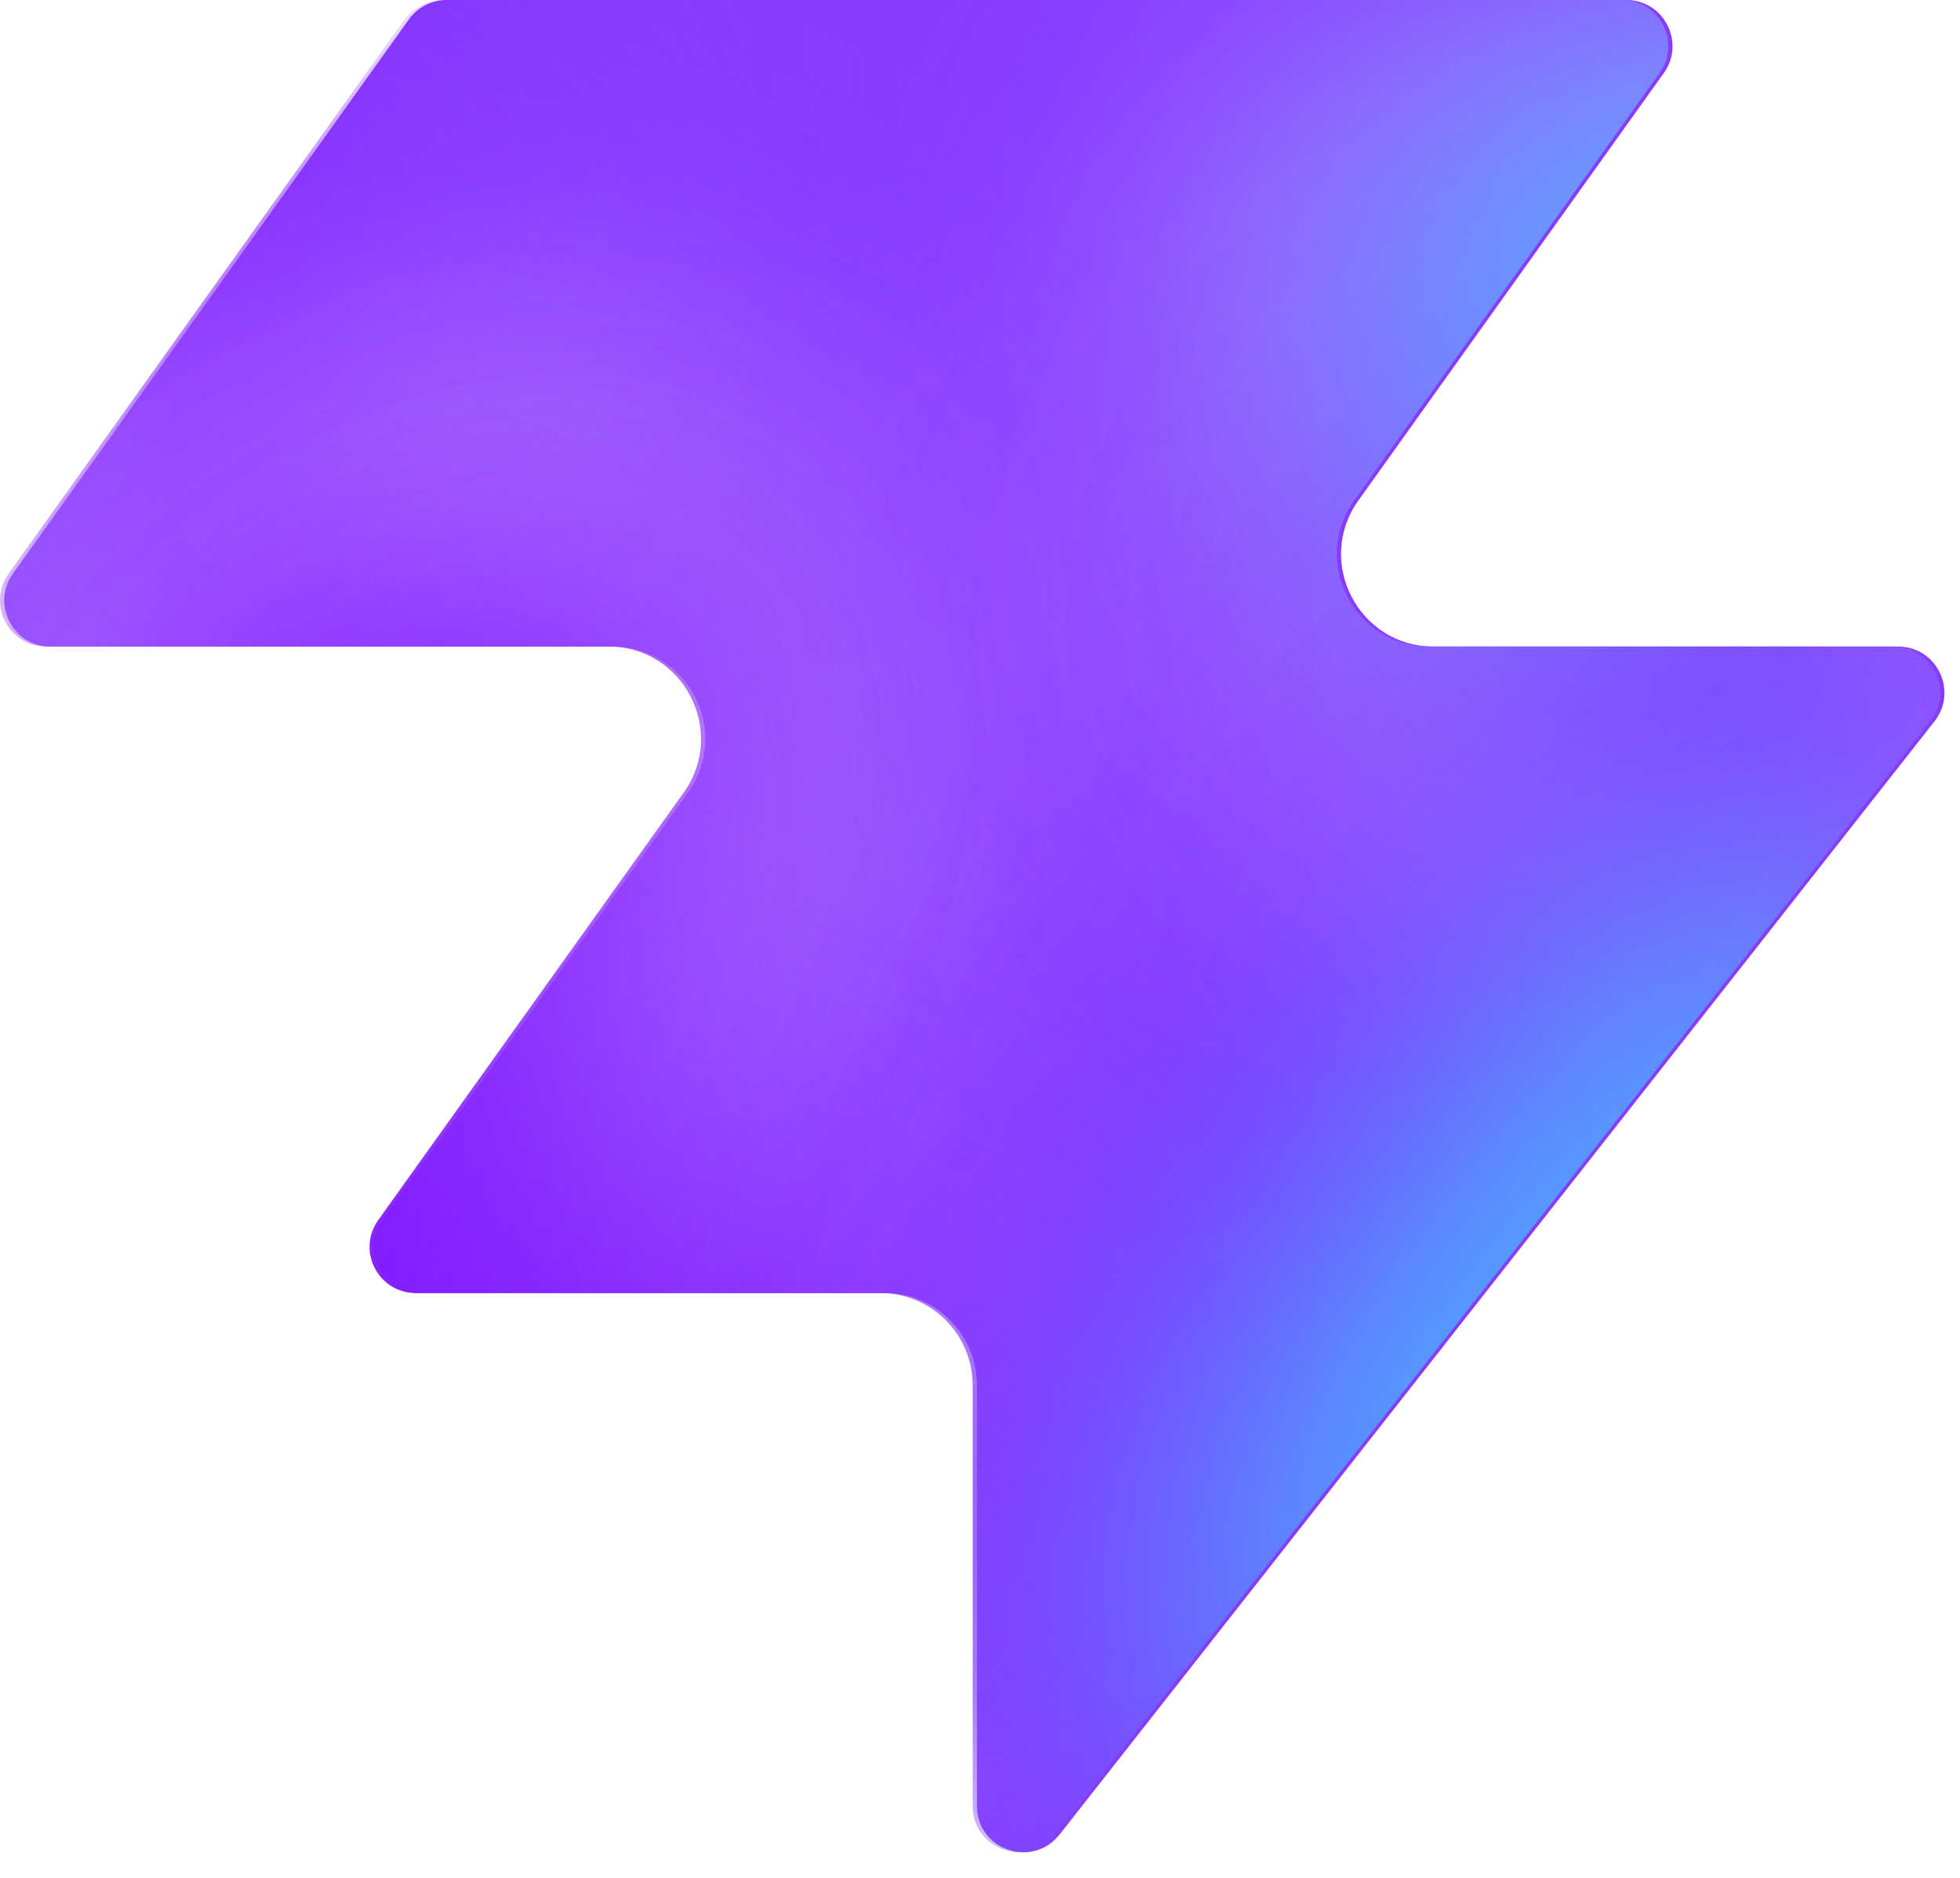
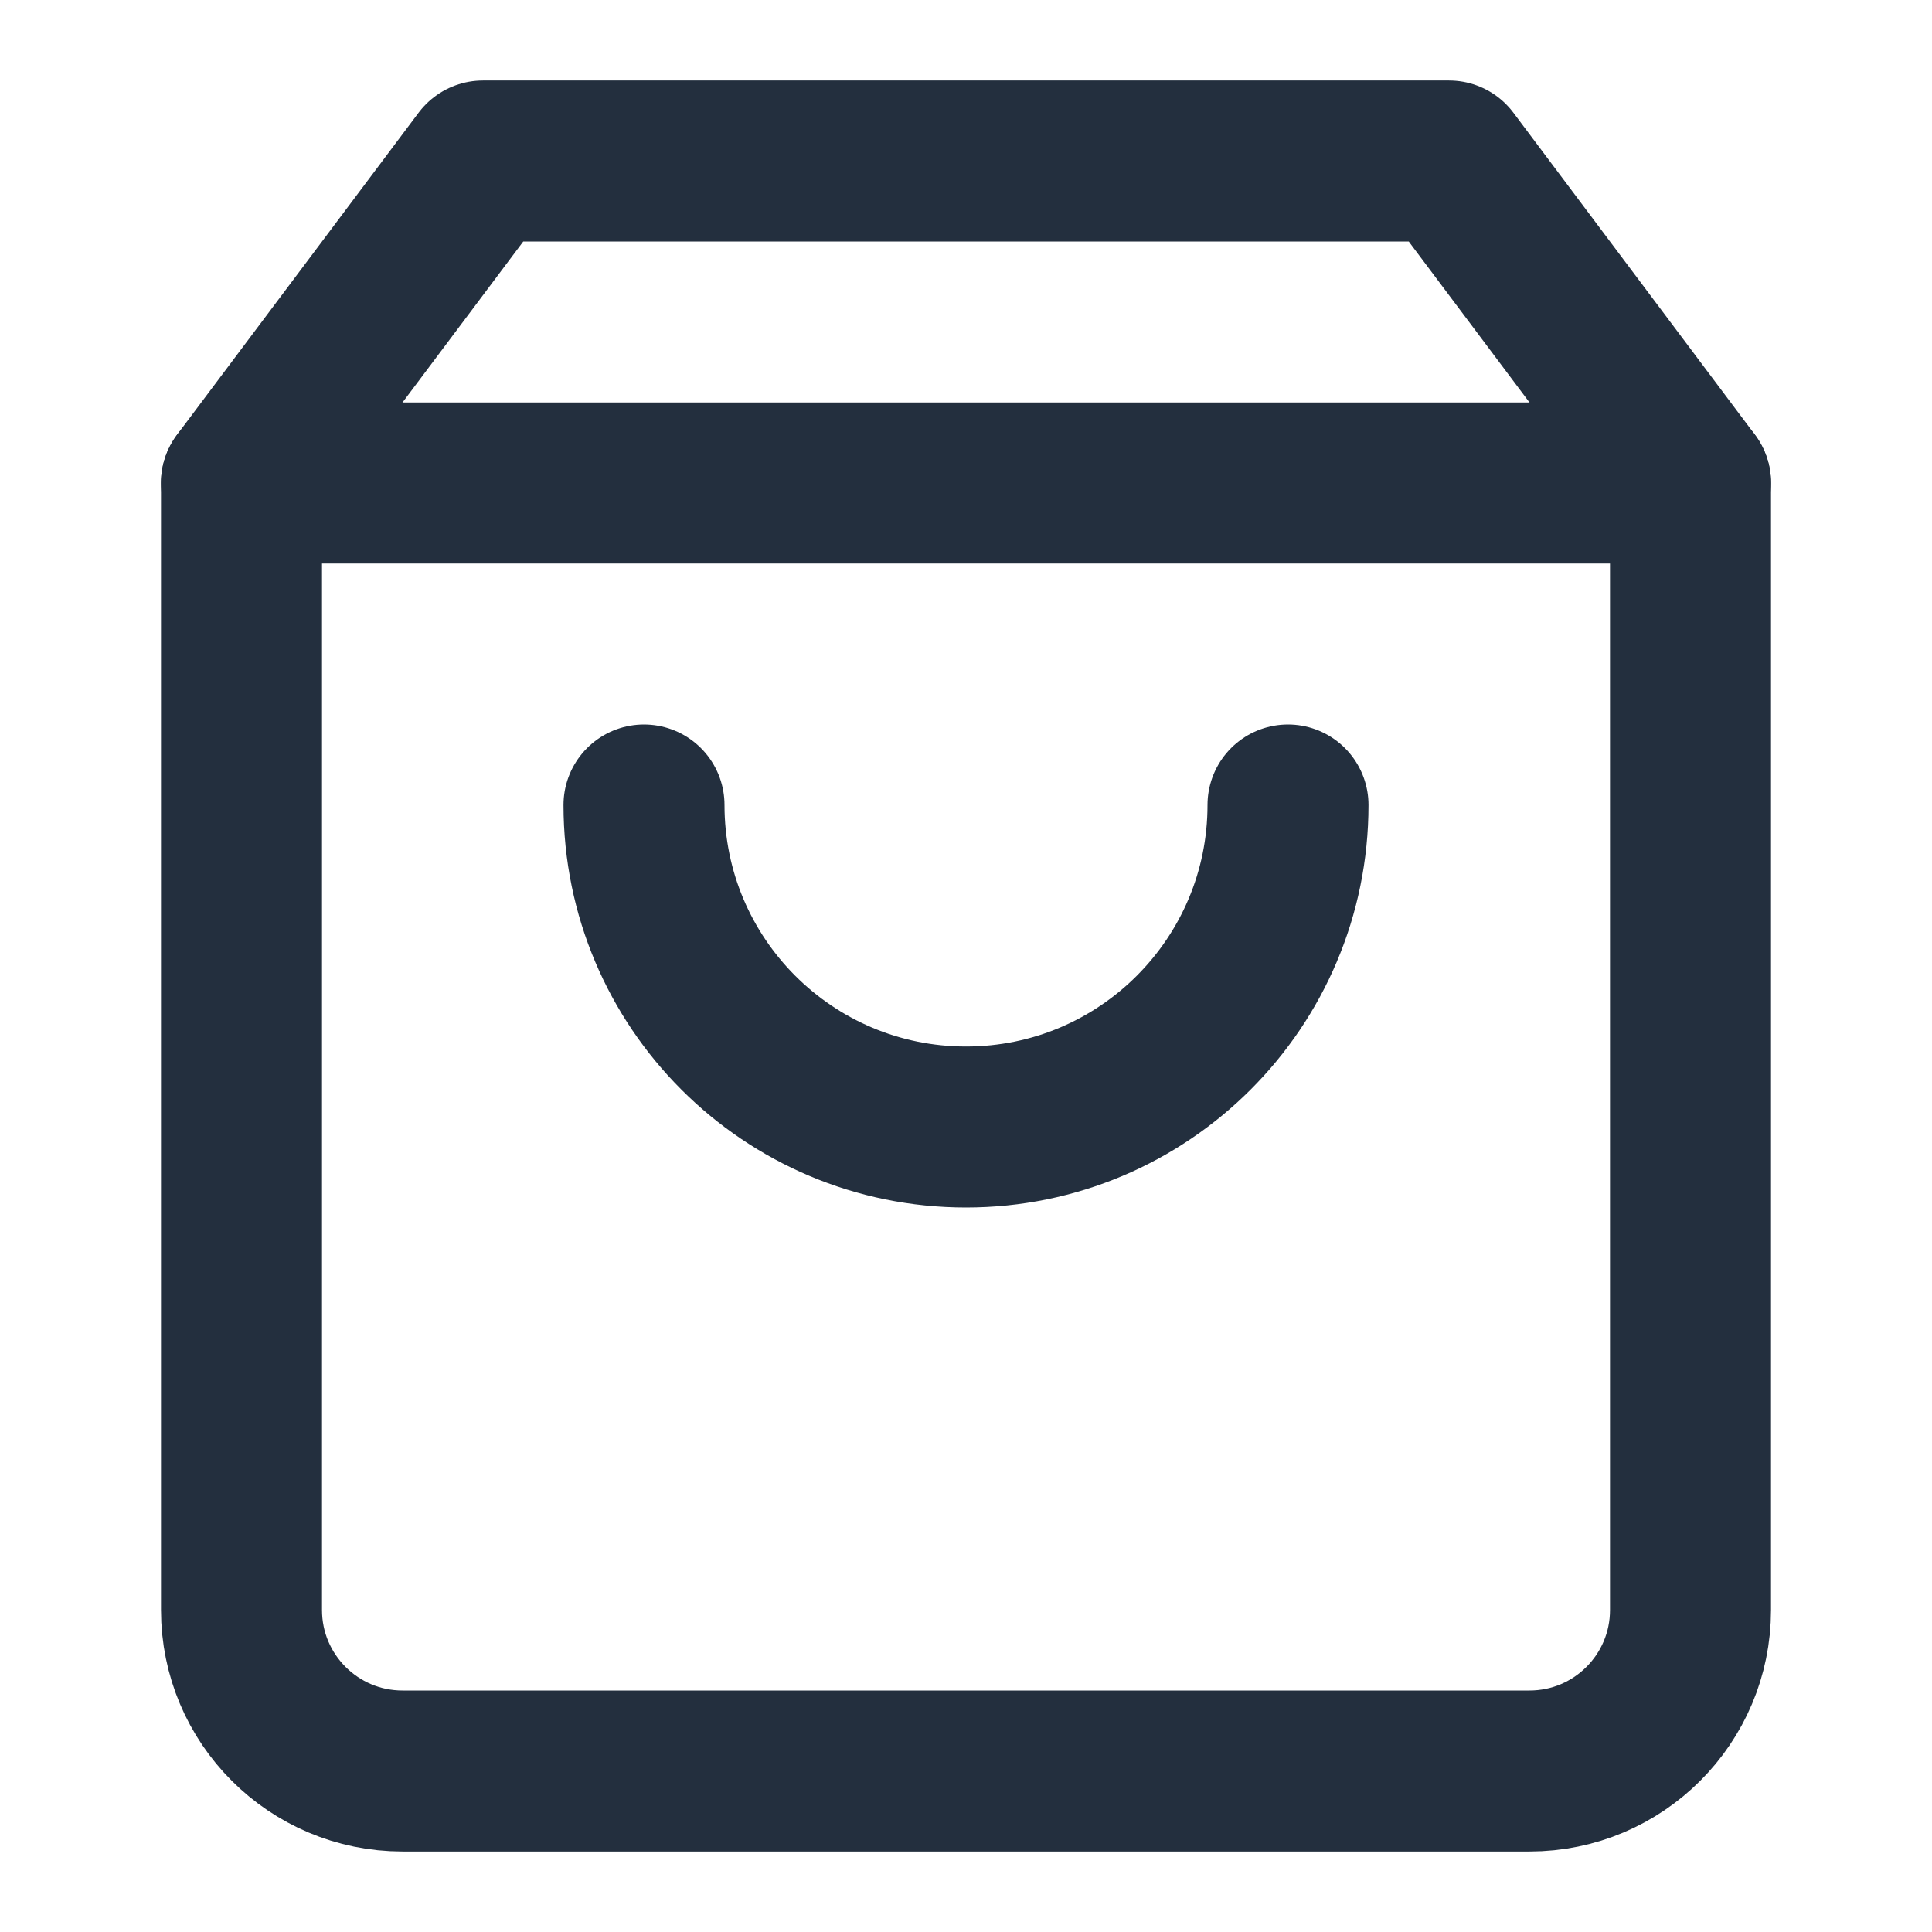
- <svg xmlns="http://www.w3.org/2000/svg" width="48" height="46" fill="none" viewBox="0 0 48 46">
-   <path fill="#863bff" d="M25.946 44.938c-.664.845-2.021.375-2.021-.698V33.937a2.26 2.26 0 0 0-2.262-2.262H10.287c-.92 0-1.456-1.04-.92-1.788l7.48-10.471c1.07-1.497 0-3.578-1.842-3.578H1.237c-.92 0-1.456-1.04-.92-1.788L10.013.474c.214-.297.556-.474.92-.474h28.894c.92 0 1.456 1.04.92 1.788l-7.48 10.471c-1.07 1.498 0 3.579 1.842 3.579h11.377c.943 0 1.473 1.088.89 1.83L25.947 44.94z" style="fill:#863bff;fill:color(display-p3 .525 .23 1);fill-opacity:1" />
-   <mask id="a" width="48" height="46" x="0" y="0" maskUnits="userSpaceOnUse" style="mask-type:alpha">
-     <path fill="#000" d="M25.842 44.938c-.664.844-2.021.375-2.021-.698V33.937a2.26 2.26 0 0 0-2.262-2.262H10.183c-.92 0-1.456-1.04-.92-1.788l7.48-10.471c1.07-1.498 0-3.579-1.842-3.579H1.133c-.92 0-1.456-1.04-.92-1.787L9.91.473c.214-.297.556-.474.92-.474h28.894c.92 0 1.456 1.04.92 1.788l-7.48 10.471c-1.07 1.498 0 3.578 1.842 3.578h11.377c.943 0 1.473 1.088.89 1.832L25.843 44.94z" style="fill:#000;fill-opacity:1" />
-   </mask>
-   <g mask="url(#a)">
-     <g filter="url(#b)">
-       <ellipse cx="5.508" cy="14.704" fill="#ede6ff" rx="5.508" ry="14.704" style="fill:#ede6ff;fill:color(display-p3 .927 .903 1);fill-opacity:1" transform="matrix(.00324 1 1 -.00324 -4.47 31.516)" />
-     </g>
-     <g filter="url(#c)">
-       <ellipse cx="10.399" cy="29.851" fill="#ede6ff" rx="10.399" ry="29.851" style="fill:#ede6ff;fill:color(display-p3 .927 .903 1);fill-opacity:1" transform="matrix(.00324 1 1 -.00324 -39.328 7.883)" />
-     </g>
-     <g filter="url(#d)">
-       <ellipse cx="5.508" cy="30.487" fill="#7e14ff" rx="5.508" ry="30.487" style="fill:#7e14ff;fill:color(display-p3 .492 .077 1);fill-opacity:1" transform="rotate(89.814 -25.913 -14.639)scale(1 -1)" />
-     </g>
-     <g filter="url(#e)">
-       <ellipse cx="5.508" cy="30.599" fill="#7e14ff" rx="5.508" ry="30.599" style="fill:#7e14ff;fill:color(display-p3 .492 .077 1);fill-opacity:1" transform="rotate(89.814 -32.644 -3.334)scale(1 -1)" />
-     </g>
-     <g filter="url(#f)">
-       <ellipse cx="5.508" cy="30.599" fill="#7e14ff" rx="5.508" ry="30.599" style="fill:#7e14ff;fill:color(display-p3 .492 .077 1);fill-opacity:1" transform="matrix(.00324 1 1 -.00324 -34.34 30.47)" />
-     </g>
-     <g filter="url(#g)">
-       <ellipse cx="14.072" cy="22.078" fill="#ede6ff" rx="14.072" ry="22.078" style="fill:#ede6ff;fill:color(display-p3 .927 .903 1);fill-opacity:1" transform="rotate(93.35 24.506 48.493)scale(-1 1)" />
-     </g>
-     <g filter="url(#h)">
-       <ellipse cx="3.47" cy="21.501" fill="#7e14ff" rx="3.47" ry="21.501" style="fill:#7e14ff;fill:color(display-p3 .492 .077 1);fill-opacity:1" transform="rotate(89.009 28.708 47.59)scale(-1 1)" />
-     </g>
-     <g filter="url(#i)">
-       <ellipse cx="3.47" cy="21.501" fill="#7e14ff" rx="3.47" ry="21.501" style="fill:#7e14ff;fill:color(display-p3 .492 .077 1);fill-opacity:1" transform="rotate(89.009 28.708 47.59)scale(-1 1)" />
-     </g>
-     <g filter="url(#j)">
-       <ellipse cx=".387" cy="8.972" fill="#7e14ff" rx="4.407" ry="29.108" style="fill:#7e14ff;fill:color(display-p3 .492 .077 1);fill-opacity:1" transform="rotate(39.51 .387 8.972)" />
-     </g>
-     <g filter="url(#k)">
-       <ellipse cx="47.523" cy="-6.092" fill="#7e14ff" rx="4.407" ry="29.108" style="fill:#7e14ff;fill:color(display-p3 .492 .077 1);fill-opacity:1" transform="rotate(37.892 47.523 -6.092)" />
-     </g>
-     <g filter="url(#l)">
-       <ellipse cx="41.412" cy="6.333" fill="#47bfff" rx="5.971" ry="9.665" style="fill:#47bfff;fill:color(display-p3 .28 .748 1);fill-opacity:1" transform="rotate(37.892 41.412 6.333)" />
-     </g>
-     <g filter="url(#m)">
-       <ellipse cx="-1.879" cy="38.332" fill="#7e14ff" rx="4.407" ry="29.108" style="fill:#7e14ff;fill:color(display-p3 .492 .077 1);fill-opacity:1" transform="rotate(37.892 -1.88 38.332)" />
-     </g>
-     <g filter="url(#n)">
-       <ellipse cx="-1.879" cy="38.332" fill="#7e14ff" rx="4.407" ry="29.108" style="fill:#7e14ff;fill:color(display-p3 .492 .077 1);fill-opacity:1" transform="rotate(37.892 -1.88 38.332)" />
-     </g>
-     <g filter="url(#o)">
-       <ellipse cx="35.651" cy="29.907" fill="#7e14ff" rx="4.407" ry="29.108" style="fill:#7e14ff;fill:color(display-p3 .492 .077 1);fill-opacity:1" transform="rotate(37.892 35.651 29.907)" />
-     </g>
-     <g filter="url(#p)">
-       <ellipse cx="38.418" cy="32.4" fill="#47bfff" rx="5.971" ry="15.297" style="fill:#47bfff;fill:color(display-p3 .28 .748 1);fill-opacity:1" transform="rotate(37.892 38.418 32.4)" />
-     </g>
-   </g>
-   <defs>
-     <filter id="b" width="60.045" height="41.654" x="-19.77" y="16.149" color-interpolation-filters="sRGB" filterUnits="userSpaceOnUse">
-       <feFlood flood-opacity="0" result="BackgroundImageFix" />
-       <feBlend in="SourceGraphic" in2="BackgroundImageFix" result="shape" />
-       <feGaussianBlur result="effect1_foregroundBlur_2002_17158" stdDeviation="7.659" />
-     </filter>
-     <filter id="c" width="90.34" height="51.437" x="-54.613" y="-7.533" color-interpolation-filters="sRGB" filterUnits="userSpaceOnUse">
-       <feFlood flood-opacity="0" result="BackgroundImageFix" />
-       <feBlend in="SourceGraphic" in2="BackgroundImageFix" result="shape" />
-       <feGaussianBlur result="effect1_foregroundBlur_2002_17158" stdDeviation="7.659" />
-     </filter>
-     <filter id="d" width="79.355" height="29.4" x="-49.64" y="2.03" color-interpolation-filters="sRGB" filterUnits="userSpaceOnUse">
-       <feFlood flood-opacity="0" result="BackgroundImageFix" />
-       <feBlend in="SourceGraphic" in2="BackgroundImageFix" result="shape" />
-       <feGaussianBlur result="effect1_foregroundBlur_2002_17158" stdDeviation="4.596" />
-     </filter>
-     <filter id="e" width="79.579" height="29.4" x="-45.045" y="20.029" color-interpolation-filters="sRGB" filterUnits="userSpaceOnUse">
-       <feFlood flood-opacity="0" result="BackgroundImageFix" />
-       <feBlend in="SourceGraphic" in2="BackgroundImageFix" result="shape" />
-       <feGaussianBlur result="effect1_foregroundBlur_2002_17158" stdDeviation="4.596" />
-     </filter>
-     <filter id="f" width="79.579" height="29.4" x="-43.513" y="21.178" color-interpolation-filters="sRGB" filterUnits="userSpaceOnUse">
-       <feFlood flood-opacity="0" result="BackgroundImageFix" />
-       <feBlend in="SourceGraphic" in2="BackgroundImageFix" result="shape" />
-       <feGaussianBlur result="effect1_foregroundBlur_2002_17158" stdDeviation="4.596" />
-     </filter>
-     <filter id="g" width="74.749" height="58.852" x="15.756" y="-17.901" color-interpolation-filters="sRGB" filterUnits="userSpaceOnUse">
-       <feFlood flood-opacity="0" result="BackgroundImageFix" />
-       <feBlend in="SourceGraphic" in2="BackgroundImageFix" result="shape" />
-       <feGaussianBlur result="effect1_foregroundBlur_2002_17158" stdDeviation="7.659" />
-     </filter>
-     <filter id="h" width="61.377" height="25.362" x="23.548" y="2.284" color-interpolation-filters="sRGB" filterUnits="userSpaceOnUse">
-       <feFlood flood-opacity="0" result="BackgroundImageFix" />
-       <feBlend in="SourceGraphic" in2="BackgroundImageFix" result="shape" />
-       <feGaussianBlur result="effect1_foregroundBlur_2002_17158" stdDeviation="4.596" />
-     </filter>
-     <filter id="i" width="61.377" height="25.362" x="23.548" y="2.284" color-interpolation-filters="sRGB" filterUnits="userSpaceOnUse">
-       <feFlood flood-opacity="0" result="BackgroundImageFix" />
-       <feBlend in="SourceGraphic" in2="BackgroundImageFix" result="shape" />
-       <feGaussianBlur result="effect1_foregroundBlur_2002_17158" stdDeviation="4.596" />
-     </filter>
-     <filter id="j" width="56.045" height="63.649" x="-27.636" y="-22.853" color-interpolation-filters="sRGB" filterUnits="userSpaceOnUse">
-       <feFlood flood-opacity="0" result="BackgroundImageFix" />
-       <feBlend in="SourceGraphic" in2="BackgroundImageFix" result="shape" />
-       <feGaussianBlur result="effect1_foregroundBlur_2002_17158" stdDeviation="4.596" />
-     </filter>
-     <filter id="k" width="54.814" height="64.646" x="20.116" y="-38.415" color-interpolation-filters="sRGB" filterUnits="userSpaceOnUse">
-       <feFlood flood-opacity="0" result="BackgroundImageFix" />
-       <feBlend in="SourceGraphic" in2="BackgroundImageFix" result="shape" />
-       <feGaussianBlur result="effect1_foregroundBlur_2002_17158" stdDeviation="4.596" />
-     </filter>
-     <filter id="l" width="33.541" height="35.313" x="24.641" y="-11.323" color-interpolation-filters="sRGB" filterUnits="userSpaceOnUse">
-       <feFlood flood-opacity="0" result="BackgroundImageFix" />
-       <feBlend in="SourceGraphic" in2="BackgroundImageFix" result="shape" />
-       <feGaussianBlur result="effect1_foregroundBlur_2002_17158" stdDeviation="4.596" />
-     </filter>
-     <filter id="m" width="54.814" height="64.646" x="-29.286" y="6.009" color-interpolation-filters="sRGB" filterUnits="userSpaceOnUse">
-       <feFlood flood-opacity="0" result="BackgroundImageFix" />
-       <feBlend in="SourceGraphic" in2="BackgroundImageFix" result="shape" />
-       <feGaussianBlur result="effect1_foregroundBlur_2002_17158" stdDeviation="4.596" />
-     </filter>
-     <filter id="n" width="54.814" height="64.646" x="-29.286" y="6.009" color-interpolation-filters="sRGB" filterUnits="userSpaceOnUse">
-       <feFlood flood-opacity="0" result="BackgroundImageFix" />
-       <feBlend in="SourceGraphic" in2="BackgroundImageFix" result="shape" />
-       <feGaussianBlur result="effect1_foregroundBlur_2002_17158" stdDeviation="4.596" />
-     </filter>
-     <filter id="o" width="54.814" height="64.646" x="8.244" y="-2.416" color-interpolation-filters="sRGB" filterUnits="userSpaceOnUse">
-       <feFlood flood-opacity="0" result="BackgroundImageFix" />
-       <feBlend in="SourceGraphic" in2="BackgroundImageFix" result="shape" />
-       <feGaussianBlur result="effect1_foregroundBlur_2002_17158" stdDeviation="4.596" />
-     </filter>
-     <filter id="p" width="39.409" height="43.623" x="18.713" y="10.588" color-interpolation-filters="sRGB" filterUnits="userSpaceOnUse">
-       <feFlood flood-opacity="0" result="BackgroundImageFix" />
-       <feBlend in="SourceGraphic" in2="BackgroundImageFix" result="shape" />
-       <feGaussianBlur result="effect1_foregroundBlur_2002_17158" stdDeviation="4.596" />
-     </filter>
-   </defs>
+ <svg xmlns="http://www.w3.org/2000/svg" viewBox="0 0 24 24" fill="none" stroke="#232f3e" stroke-width="2" stroke-linecap="round" stroke-linejoin="round">
+   <path d="M6 2 3 6v14a2 2 0 0 0 2 2h14a2 2 0 0 0 2-2V6l-3-4z" />
+   <path d="M3 6h18" />
+   <path d="M16 10a4 4 0 0 1-8 0" />
</svg>
